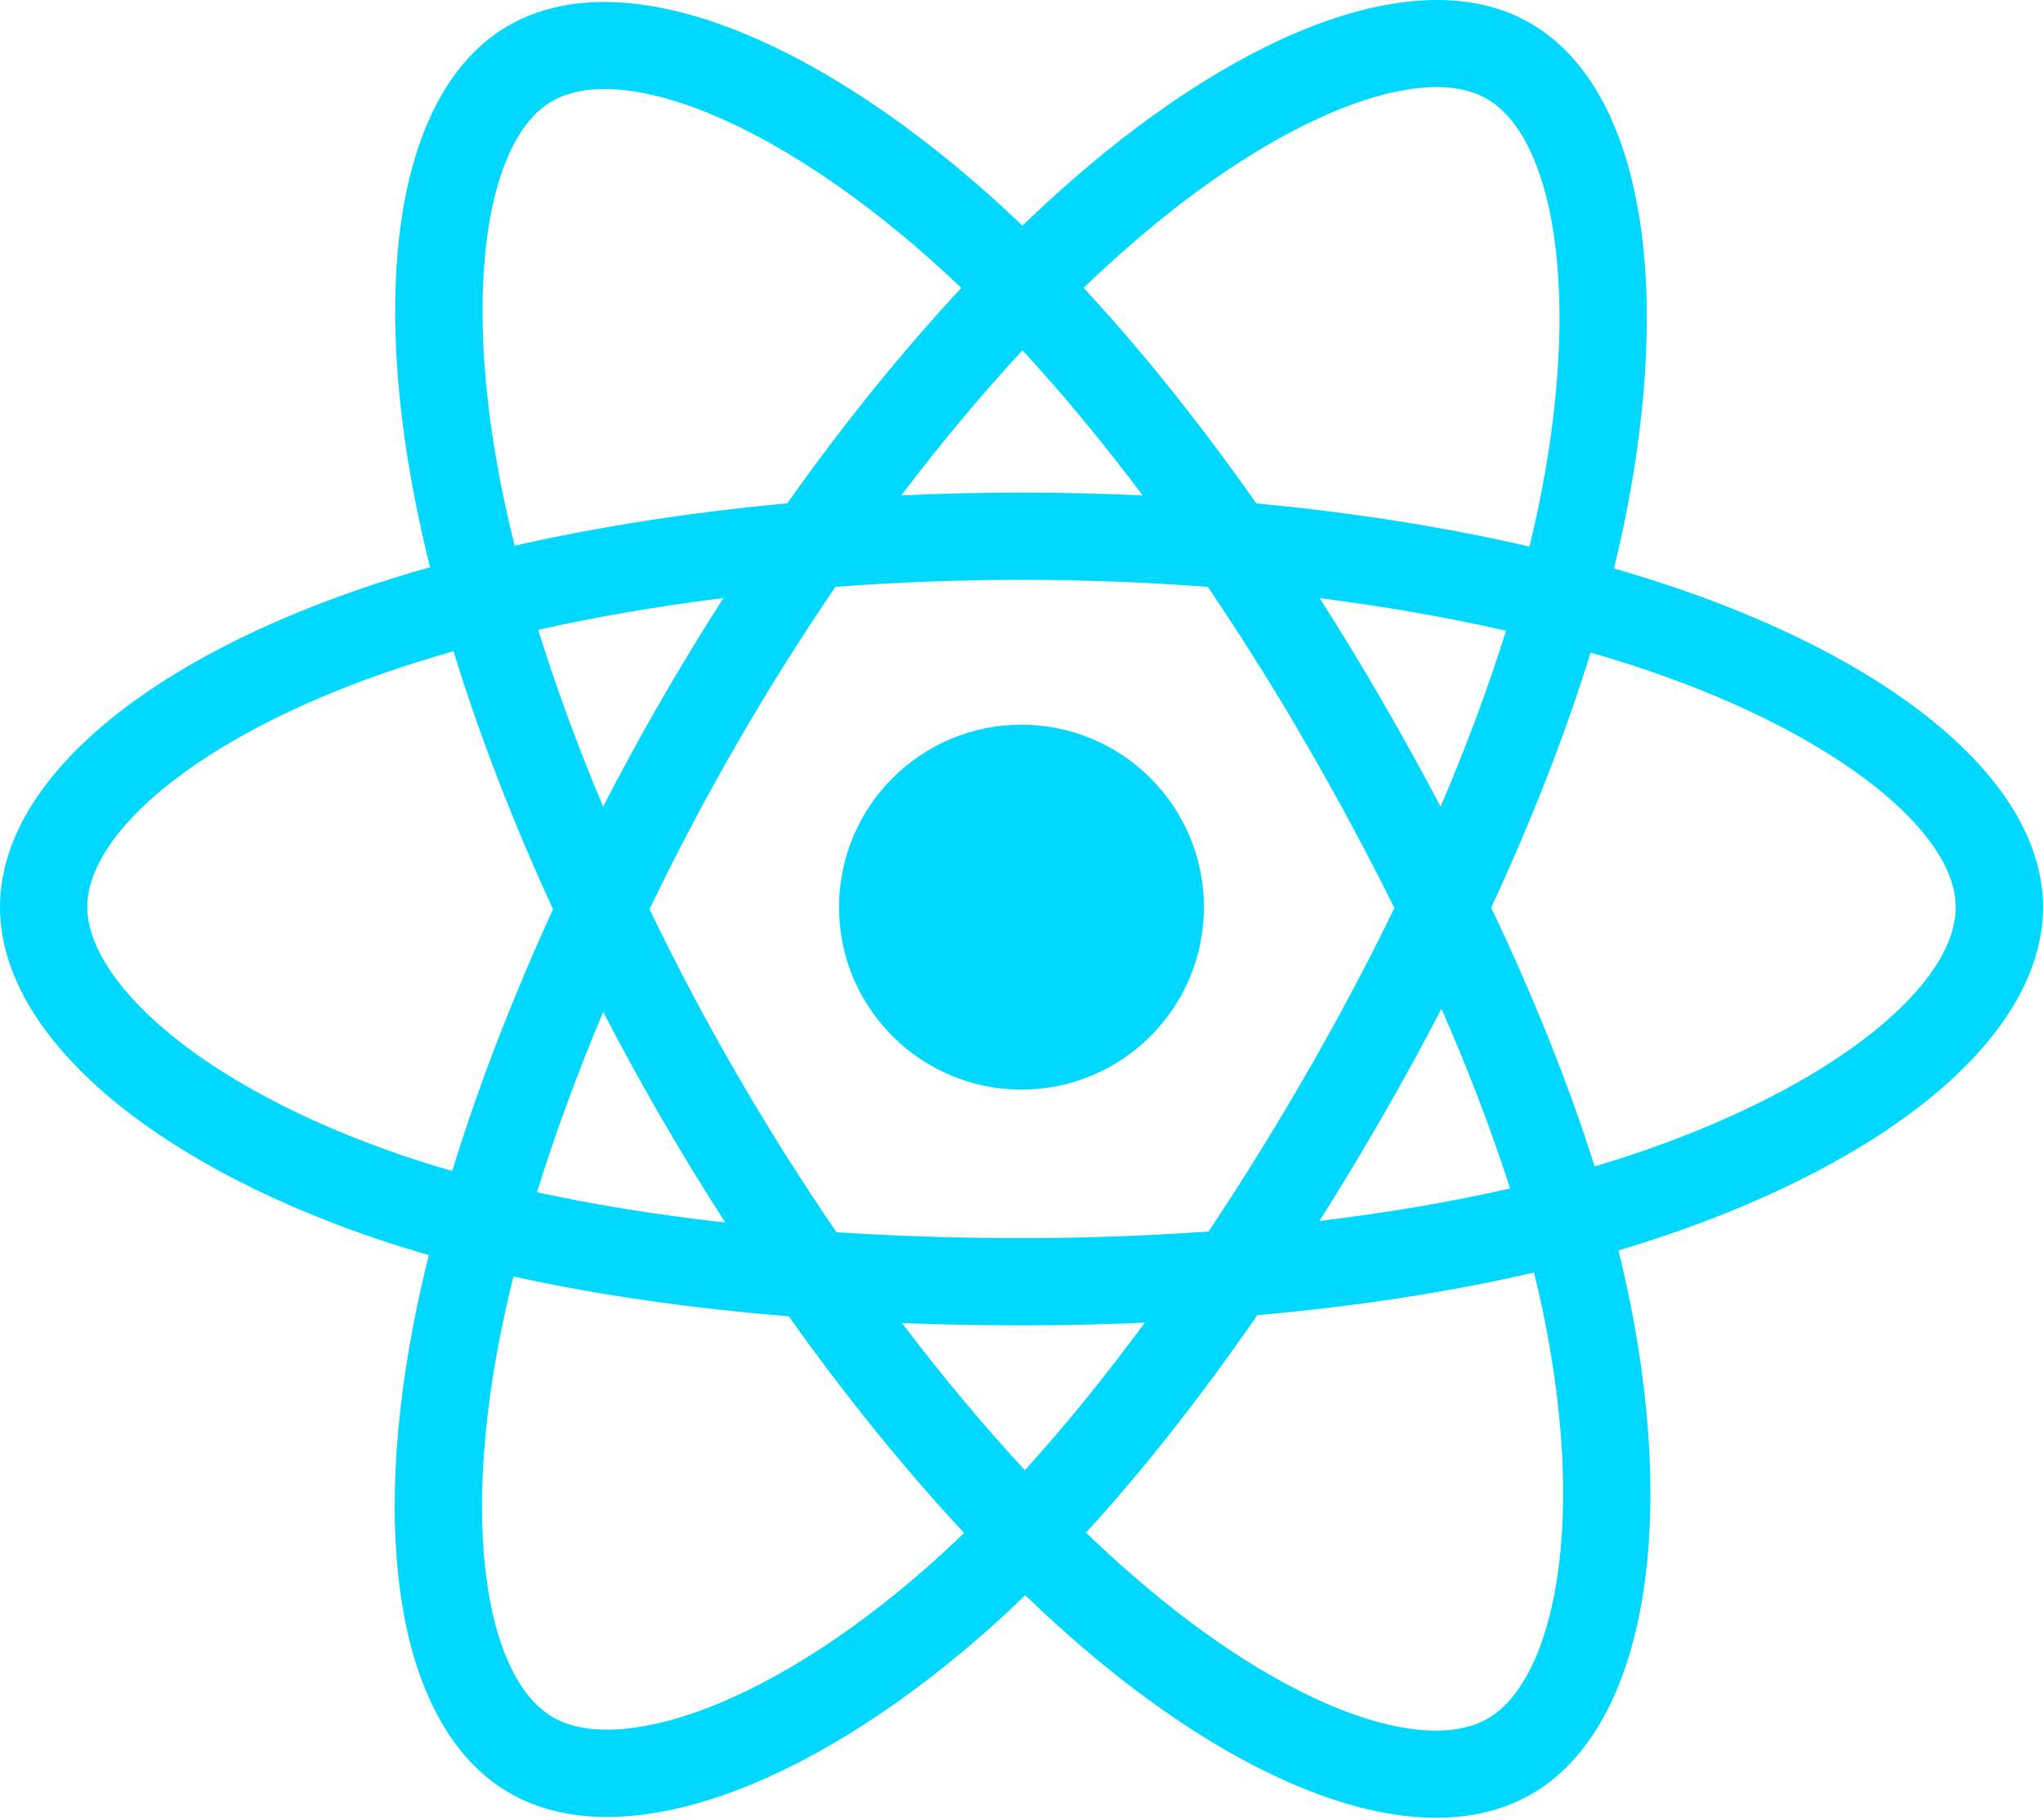
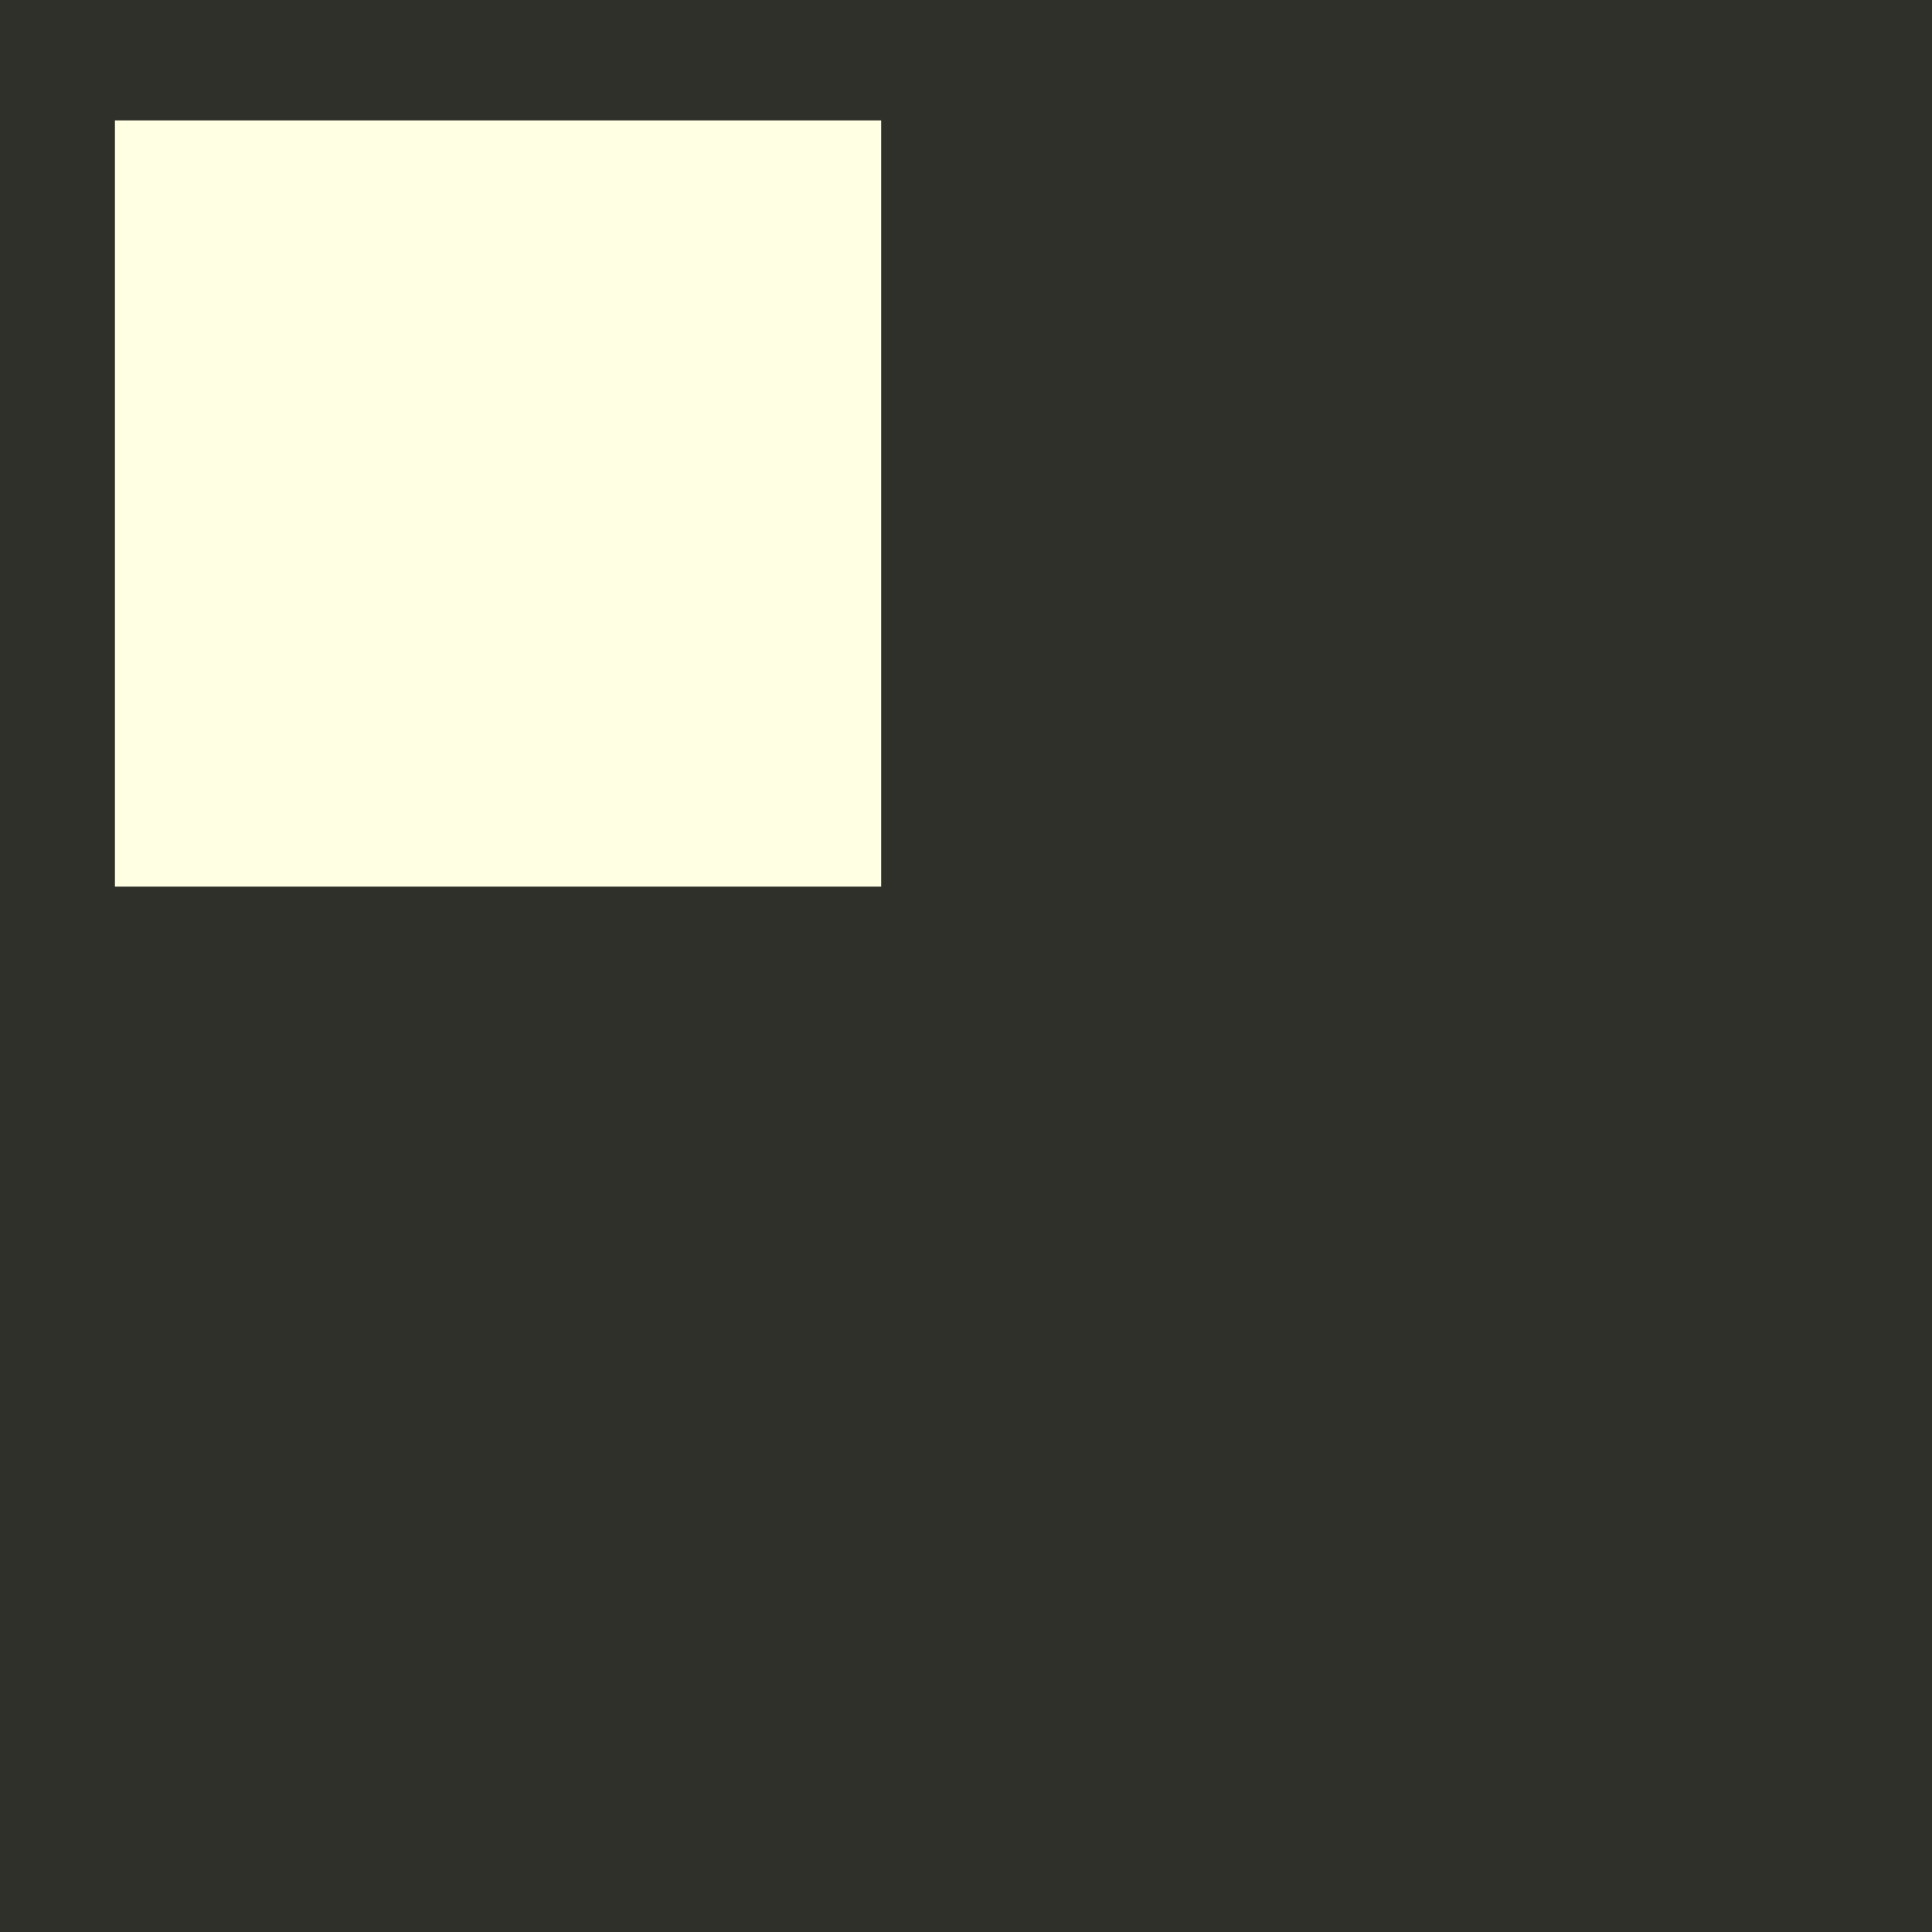
- <svg xmlns="http://www.w3.org/2000/svg" aria-hidden="true" role="img" class="iconify iconify--logos" width="35.93" height="32" preserveAspectRatio="xMidYMid meet" viewBox="0 0 256 228">
-   <path fill="#00D8FF" d="M210.483 73.824a171.49 171.49 0 0 0-8.24-2.597c.465-1.9.893-3.777 1.273-5.621c6.238-30.281 2.16-54.676-11.769-62.708c-13.355-7.7-35.196.329-57.254 19.526a171.23 171.23 0 0 0-6.375 5.848a155.866 155.866 0 0 0-4.241-3.917C100.759 3.829 77.587-4.822 63.673 3.233C50.33 10.957 46.379 33.89 51.995 62.588a170.974 170.974 0 0 0 1.892 8.48c-3.28.932-6.445 1.924-9.474 2.98C17.309 83.498 0 98.307 0 113.668c0 15.865 18.582 31.778 46.812 41.427a145.52 145.52 0 0 0 6.921 2.165a167.467 167.467 0 0 0-2.01 9.138c-5.354 28.2-1.173 50.591 12.134 58.266c13.744 7.926 36.812-.22 59.273-19.855a145.567 145.567 0 0 0 5.342-4.923a168.064 168.064 0 0 0 6.92 6.314c21.758 18.722 43.246 26.282 56.54 18.586c13.731-7.949 18.194-32.003 12.4-61.268a145.016 145.016 0 0 0-1.535-6.842c1.62-.48 3.21-.974 4.76-1.488c29.348-9.723 48.443-25.443 48.443-41.52c0-15.417-17.868-30.326-45.517-39.844Zm-6.365 70.984c-1.4.463-2.836.91-4.3 1.345c-3.24-10.257-7.612-21.163-12.963-32.432c5.106-11 9.31-21.767 12.459-31.957c2.619.758 5.16 1.557 7.61 2.4c23.69 8.156 38.14 20.213 38.14 29.504c0 9.896-15.606 22.743-40.946 31.14Zm-10.514 20.834c2.562 12.94 2.927 24.64 1.23 33.787c-1.524 8.219-4.59 13.698-8.382 15.893c-8.067 4.67-25.32-1.4-43.927-17.412a156.726 156.726 0 0 1-6.437-5.87c7.214-7.889 14.423-17.06 21.459-27.246c12.376-1.098 24.068-2.894 34.671-5.345a134.17 134.17 0 0 1 1.386 6.193ZM87.276 214.515c-7.882 2.783-14.16 2.863-17.955.675c-8.075-4.657-11.432-22.636-6.853-46.752a156.923 156.923 0 0 1 1.869-8.499c10.486 2.32 22.093 3.988 34.498 4.994c7.084 9.967 14.501 19.128 21.976 27.15a134.668 134.668 0 0 1-4.877 4.492c-9.933 8.682-19.886 14.842-28.658 17.94ZM50.35 144.747c-12.483-4.267-22.792-9.812-29.858-15.863c-6.35-5.437-9.555-10.836-9.555-15.216c0-9.322 13.897-21.212 37.076-29.293c2.813-.98 5.757-1.905 8.812-2.773c3.204 10.42 7.406 21.315 12.477 32.332c-5.137 11.18-9.399 22.249-12.634 32.792a134.718 134.718 0 0 1-6.318-1.979Zm12.378-84.26c-4.811-24.587-1.616-43.134 6.425-47.789c8.564-4.958 27.502 2.111 47.463 19.835a144.318 144.318 0 0 1 3.841 3.545c-7.438 7.987-14.787 17.08-21.808 26.988c-12.04 1.116-23.565 2.908-34.161 5.309a160.342 160.342 0 0 1-1.76-7.887Zm110.427 27.268a347.8 347.8 0 0 0-7.785-12.803c8.168 1.033 15.994 2.404 23.343 4.08c-2.206 7.072-4.956 14.465-8.193 22.045a381.151 381.151 0 0 0-7.365-13.322Zm-45.032-43.861c5.044 5.465 10.096 11.566 15.065 18.186a322.04 322.04 0 0 0-30.257-.006c4.974-6.559 10.069-12.652 15.192-18.18ZM82.802 87.83a323.167 323.167 0 0 0-7.227 13.238c-3.184-7.553-5.909-14.98-8.134-22.152c7.304-1.634 15.093-2.97 23.209-3.984a321.524 321.524 0 0 0-7.848 12.897Zm8.081 65.352c-8.385-.936-16.291-2.203-23.593-3.793c2.26-7.3 5.045-14.885 8.298-22.6a321.187 321.187 0 0 0 7.257 13.246c2.594 4.48 5.28 8.868 8.038 13.147Zm37.542 31.03c-5.184-5.592-10.354-11.779-15.403-18.433c4.902.192 9.899.29 14.978.29c5.218 0 10.376-.117 15.453-.343c-4.985 6.774-10.018 12.97-15.028 18.486Zm52.198-57.817c3.422 7.8 6.306 15.345 8.596 22.52c-7.422 1.694-15.436 3.058-23.88 4.071a382.417 382.417 0 0 0 7.859-13.026a347.403 347.403 0 0 0 7.425-13.565Zm-16.898 8.101a358.557 358.557 0 0 1-12.281 19.815a329.4 329.4 0 0 1-23.444.823c-7.967 0-15.716-.248-23.178-.732a310.202 310.202 0 0 1-12.513-19.846h.001a307.41 307.41 0 0 1-10.923-20.627a310.278 310.278 0 0 1 10.89-20.637l-.001.001a307.318 307.318 0 0 1 12.413-19.761c7.613-.576 15.42-.876 23.31-.876H128c7.926 0 15.743.303 23.354.883a329.357 329.357 0 0 1 12.335 19.695a358.489 358.489 0 0 1 11.036 20.54a329.472 329.472 0 0 1-11 20.722Zm22.56-122.124c8.572 4.944 11.906 24.881 6.52 51.026c-.344 1.668-.73 3.367-1.15 5.09c-10.622-2.452-22.155-4.275-34.23-5.408c-7.034-10.017-14.323-19.124-21.64-27.008a160.789 160.789 0 0 1 5.888-5.4c18.9-16.447 36.564-22.941 44.612-18.3ZM128 90.808c12.625 0 22.86 10.235 22.86 22.86s-10.235 22.86-22.86 22.86s-22.86-10.235-22.86-22.86s10.235-22.86 22.86-22.86Z" />
+ <svg xmlns="http://www.w3.org/2000/svg" width="353" height="353" viewBox="0 0 353 353" fill="none">
+   <path d="M0 0H353V353H0V0Z" fill="#30302B" />
+   <path d="M21 22H161V162H21V22Z" fill="#FFFFE3" />
</svg>
